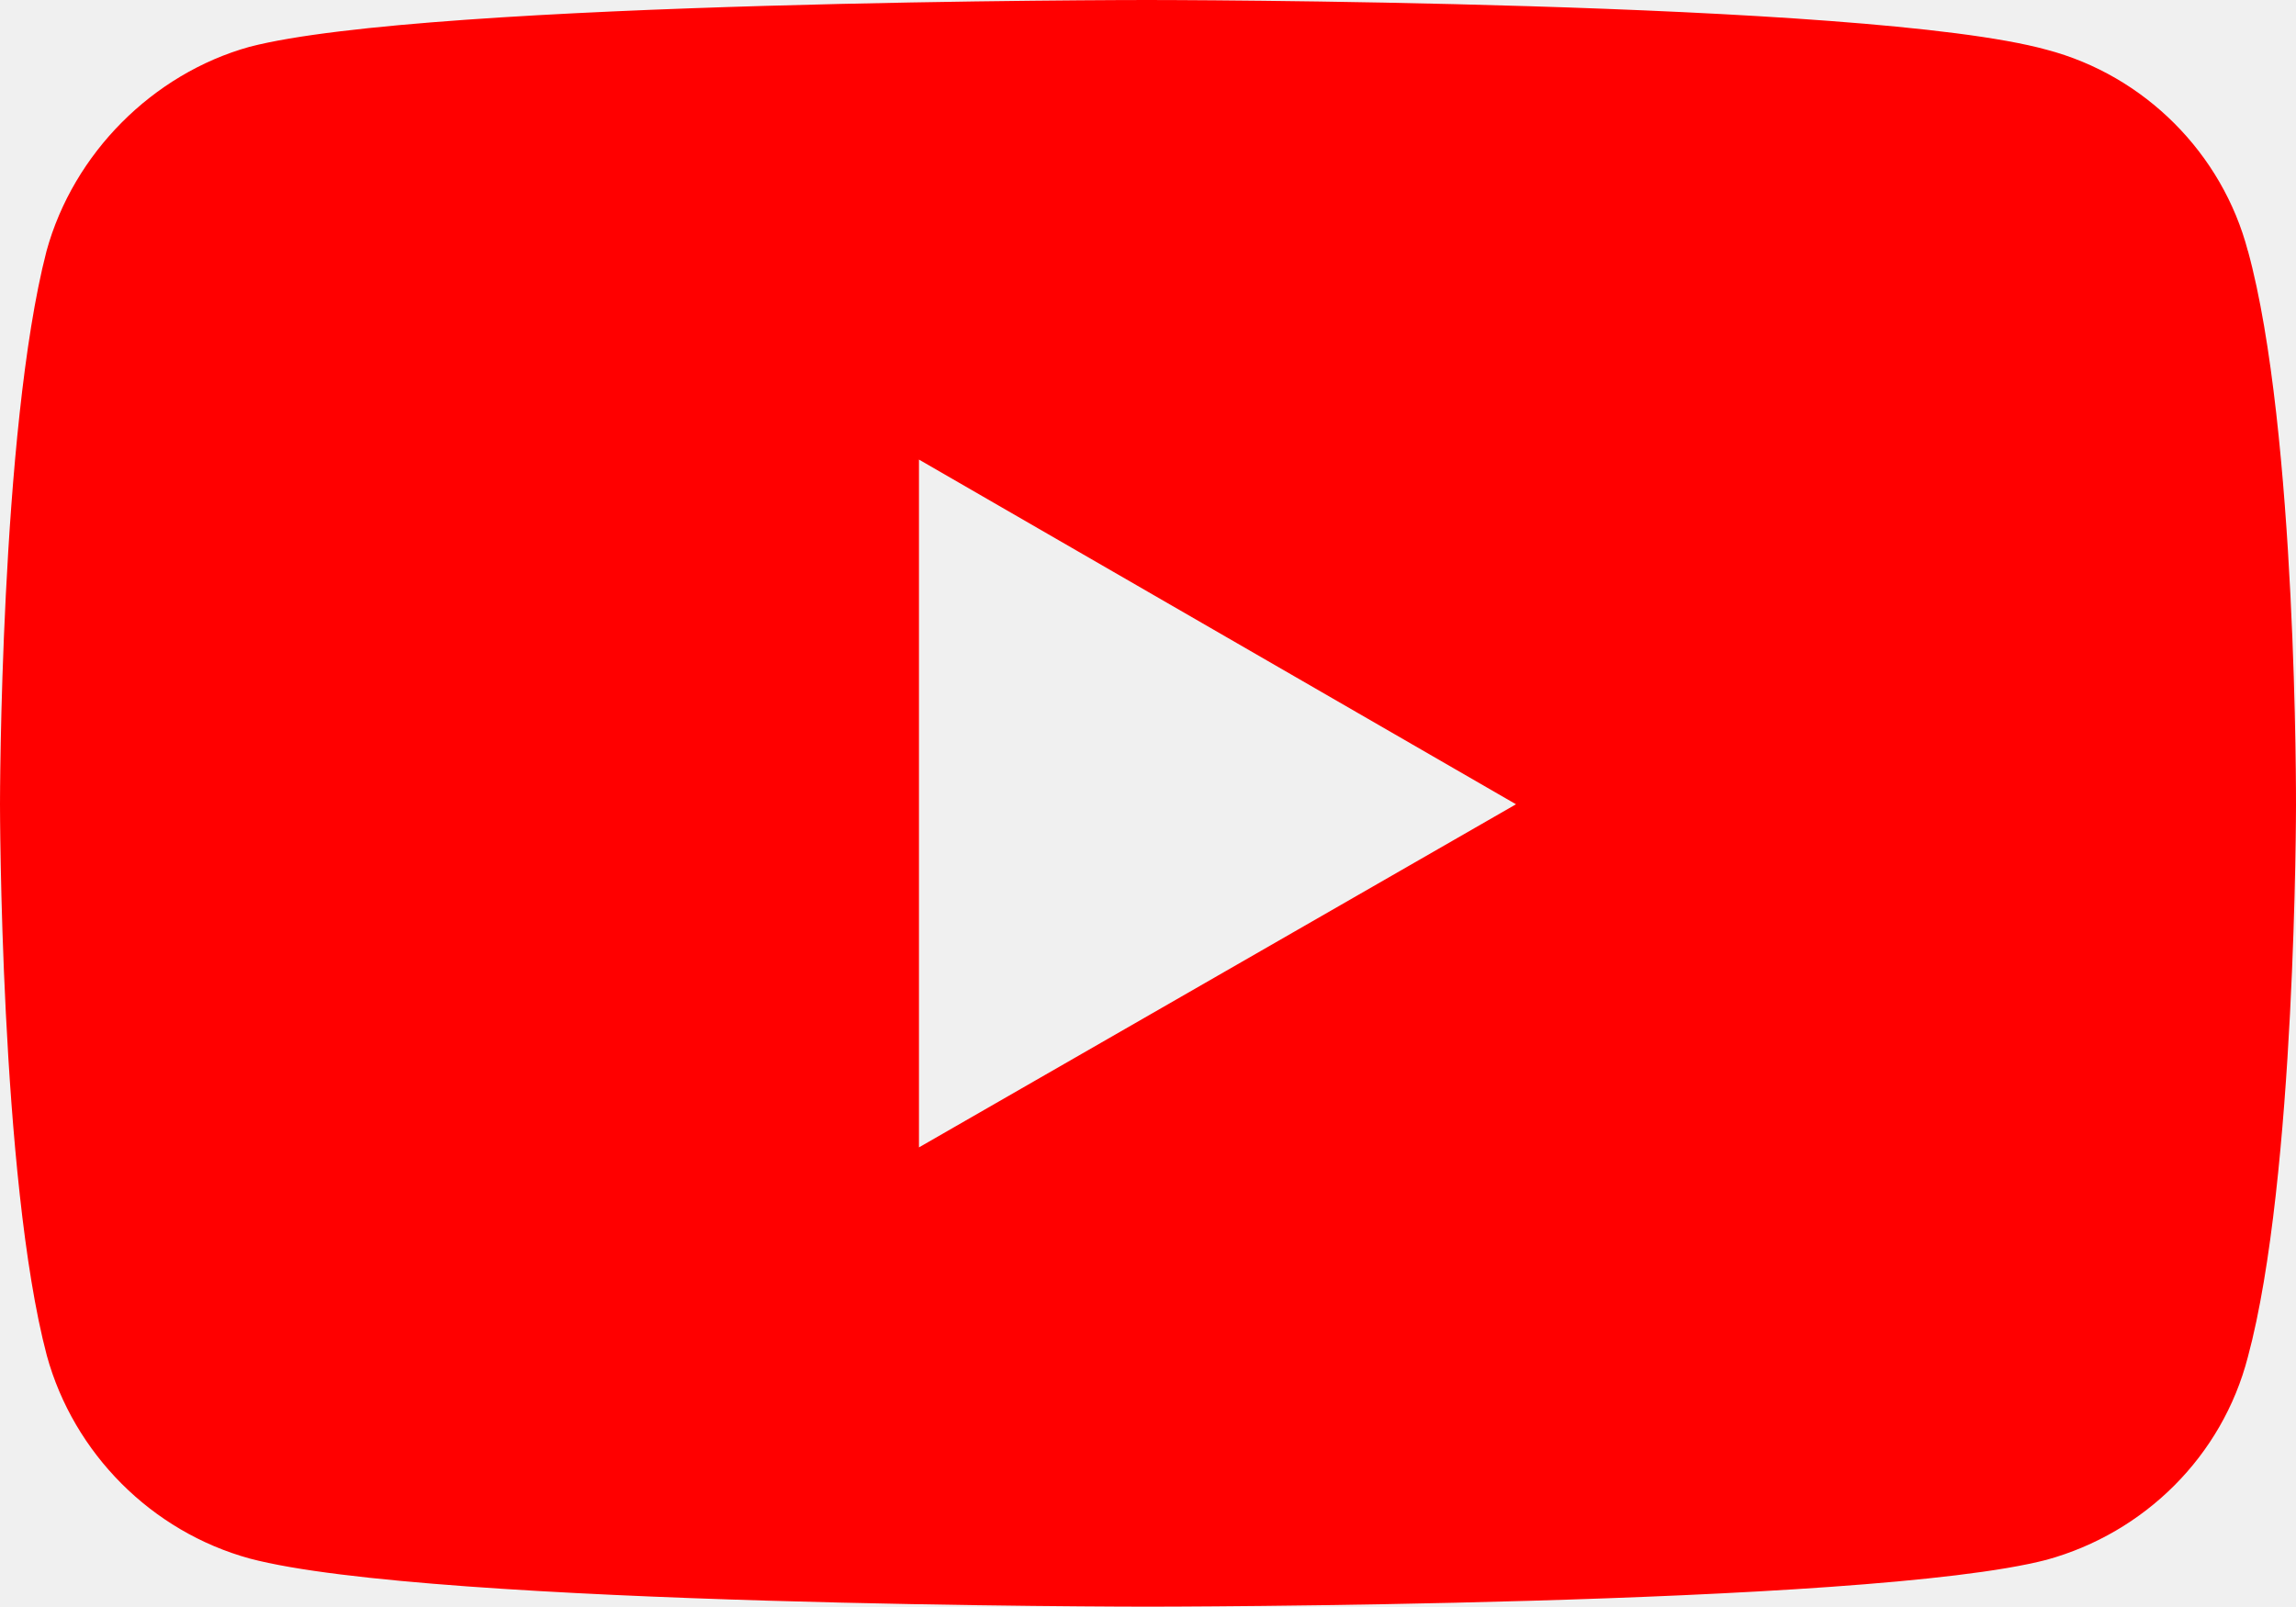
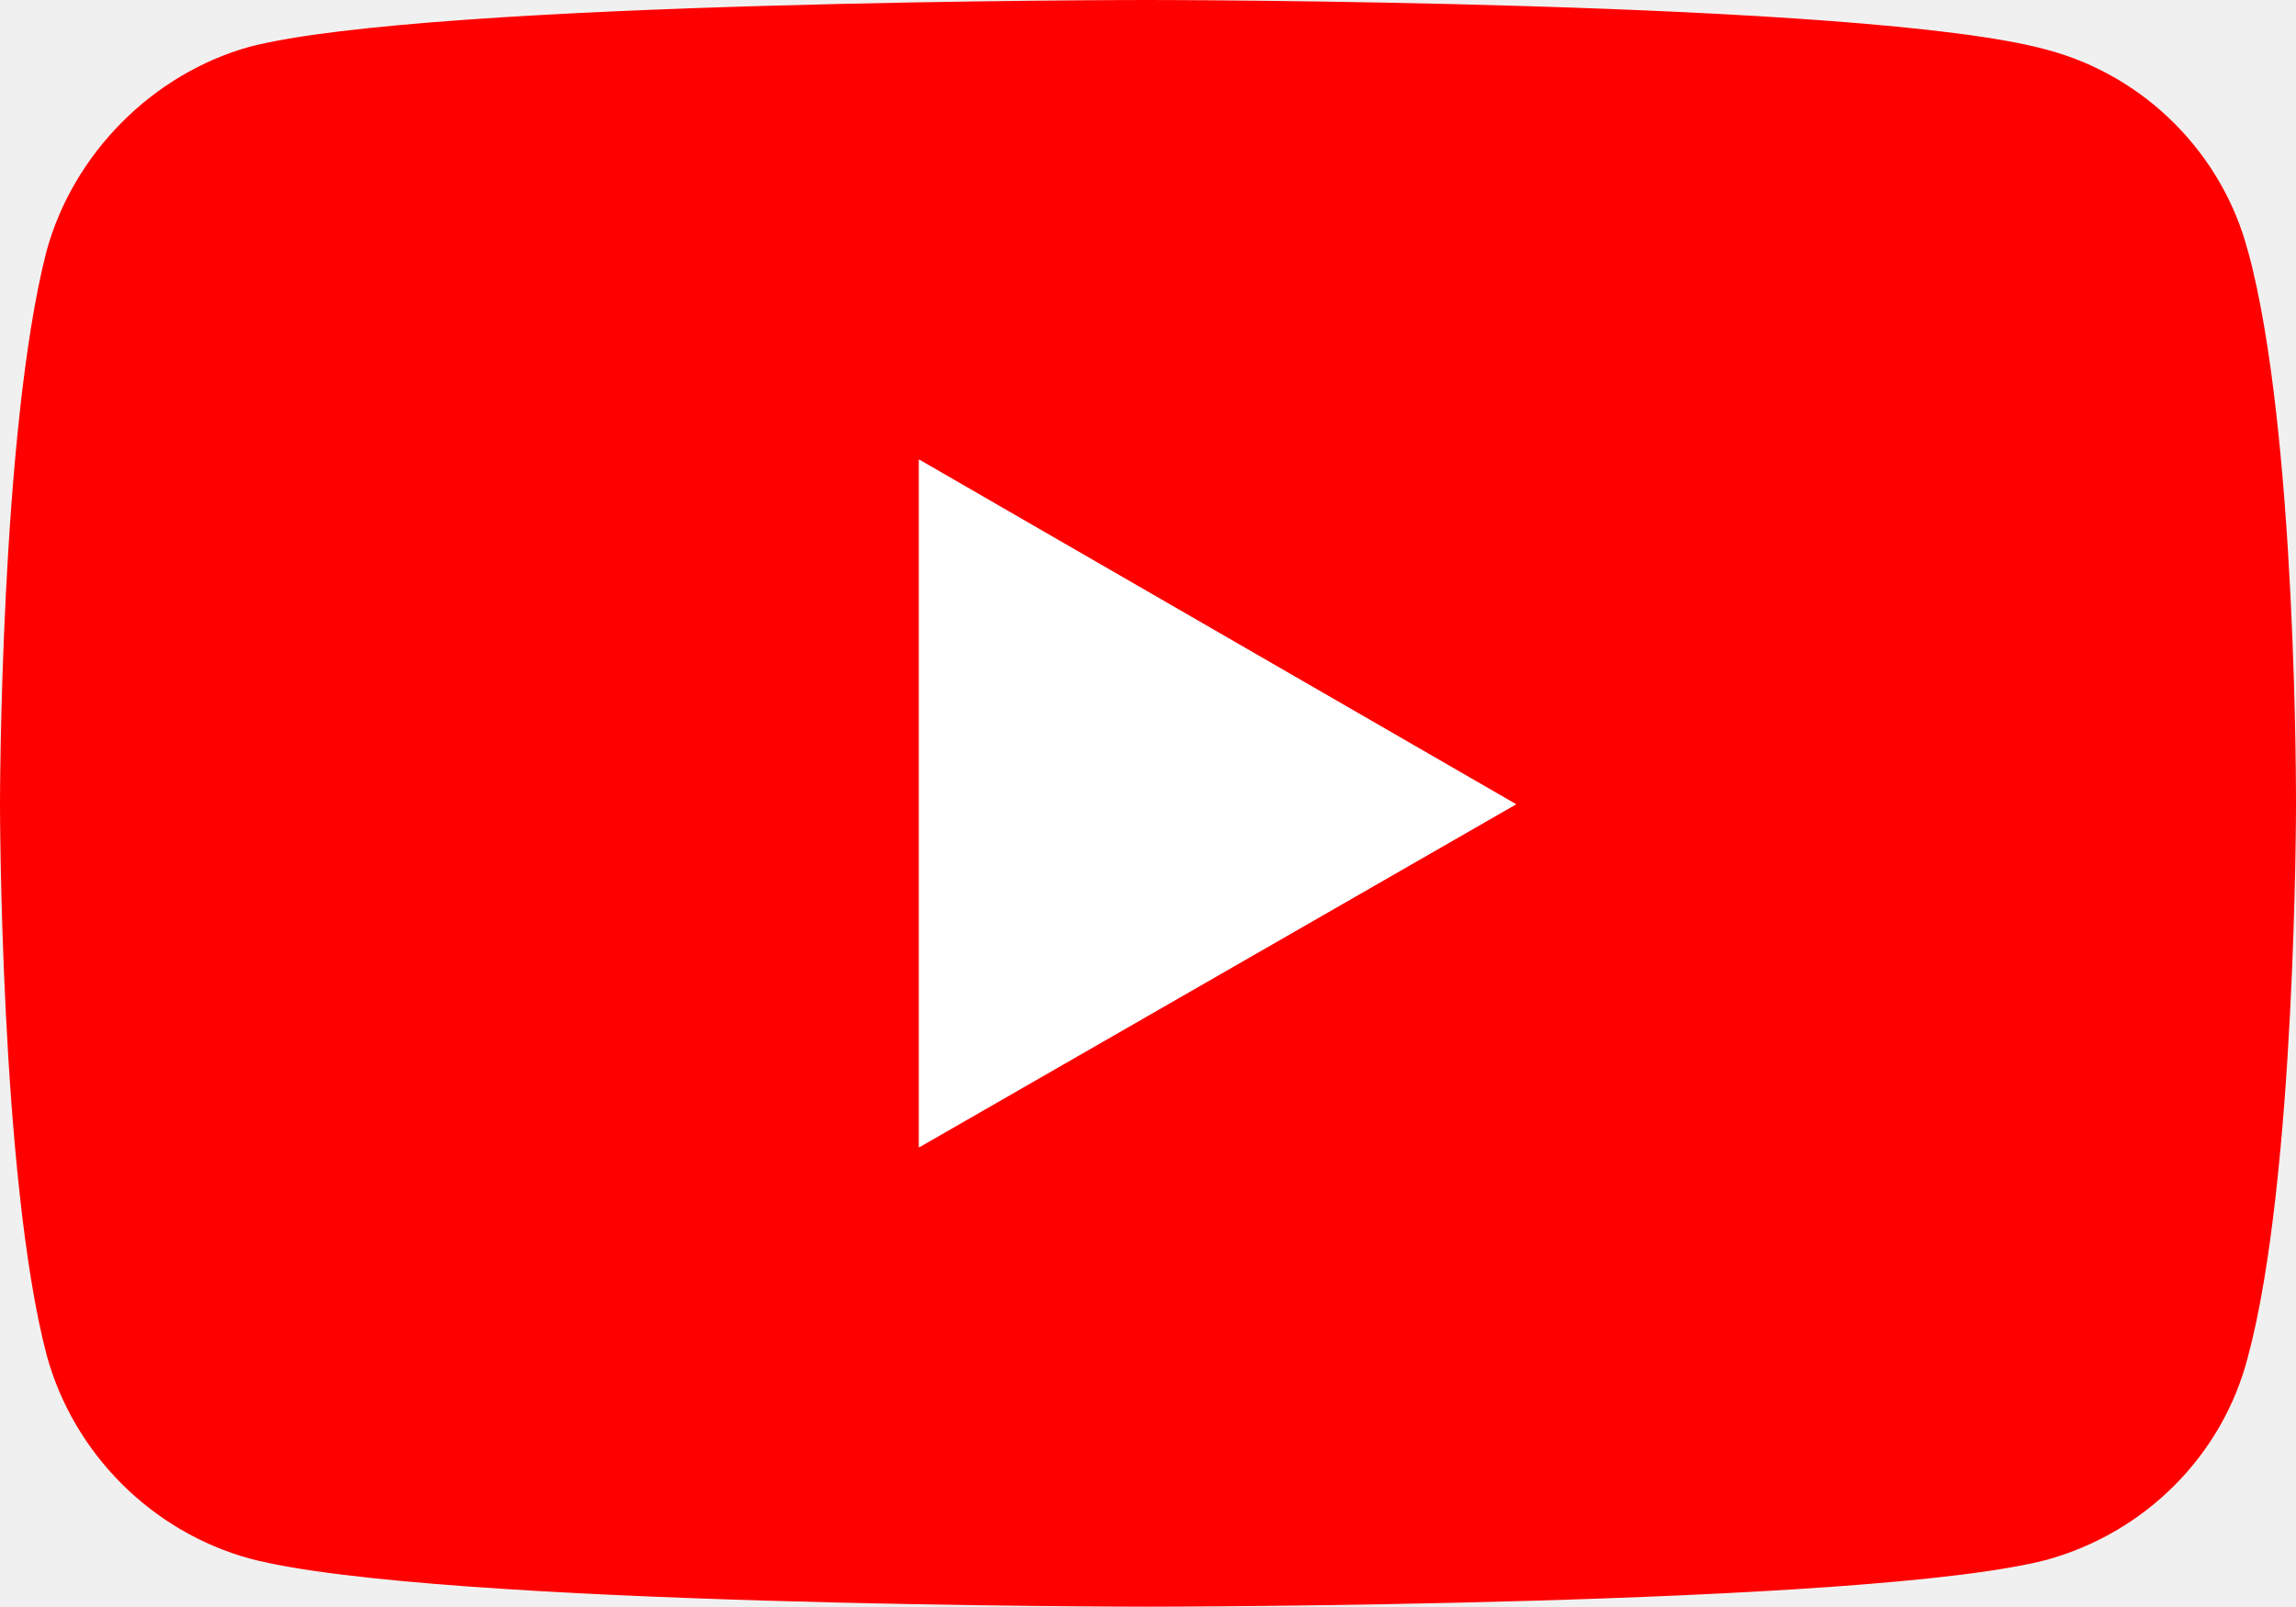
- <svg xmlns="http://www.w3.org/2000/svg" id="Layer_2" data-name="Layer 2" viewBox="0 0 72.53 50.76">
+ <svg xmlns="http://www.w3.org/2000/svg" id="Layer_2" data-name="Layer 2" viewBox="0 0 281.53 197.03">
  <defs>
    <style>
      .cls-1 {
+         fill: #fff;
+       }
+ 
+       .cls-2 {
        fill: red;
      }
    </style>
  </defs>
-   <g id="Layer_3" data-name="Layer 3">
-     <path class="cls-1" d="m71.01,7.93c-.81-3.09-3.27-5.55-6.36-6.36C58.96,0,36.24,0,36.24,0c0,0-22.67,0-28.36,1.48-3.05.85-5.56,3.36-6.41,6.45C0,13.62,0,25.4,0,25.4c0,0,0,11.83,1.48,17.43.85,3.09,3.31,5.56,6.41,6.41,5.73,1.52,28.36,1.52,28.36,1.52,0,0,22.71,0,28.4-1.48,3.09-.85,5.55-3.27,6.36-6.41,1.52-5.64,1.52-17.43,1.52-17.43,0,0,.04-11.83-1.52-17.52Zm-41.98,28.31V14.52l18.86,10.89-18.86,10.84Z" />
+   <g id="Layer_1-2" data-name="Layer 1">
+     <g id="Layer_3" data-name="Layer 3">
+       <path class="cls-2" d="m275.63,30.74v.04c-3.14-11.99-12.69-21.54-24.69-24.69C228.86,0,140.67,0,140.67,0c0,0-88,0-110.08,5.74-11.84,3.3-21.58,13.04-24.88,25.04C0,52.87,0,98.59,0,98.59c0,0,0,45.92,5.74,67.66,3.3,11.99,12.85,21.58,24.88,24.88,22.24,5.9,110.08,5.9,110.08,5.9,0,0,88.15,0,110.24-5.74,11.99-3.3,21.55-12.69,24.69-24.88,5.9-21.89,5.9-67.66,5.9-67.66,0,0,.16-45.92-5.9-68.01Zm-162.94,109.96V56.36l73.2,42.27-73.2,42.07Z" />
+       <polygon class="cls-1" points="185.89 98.63 112.68 140.7 112.68 56.36 185.89 98.63" />
+     </g>
  </g>
</svg>
